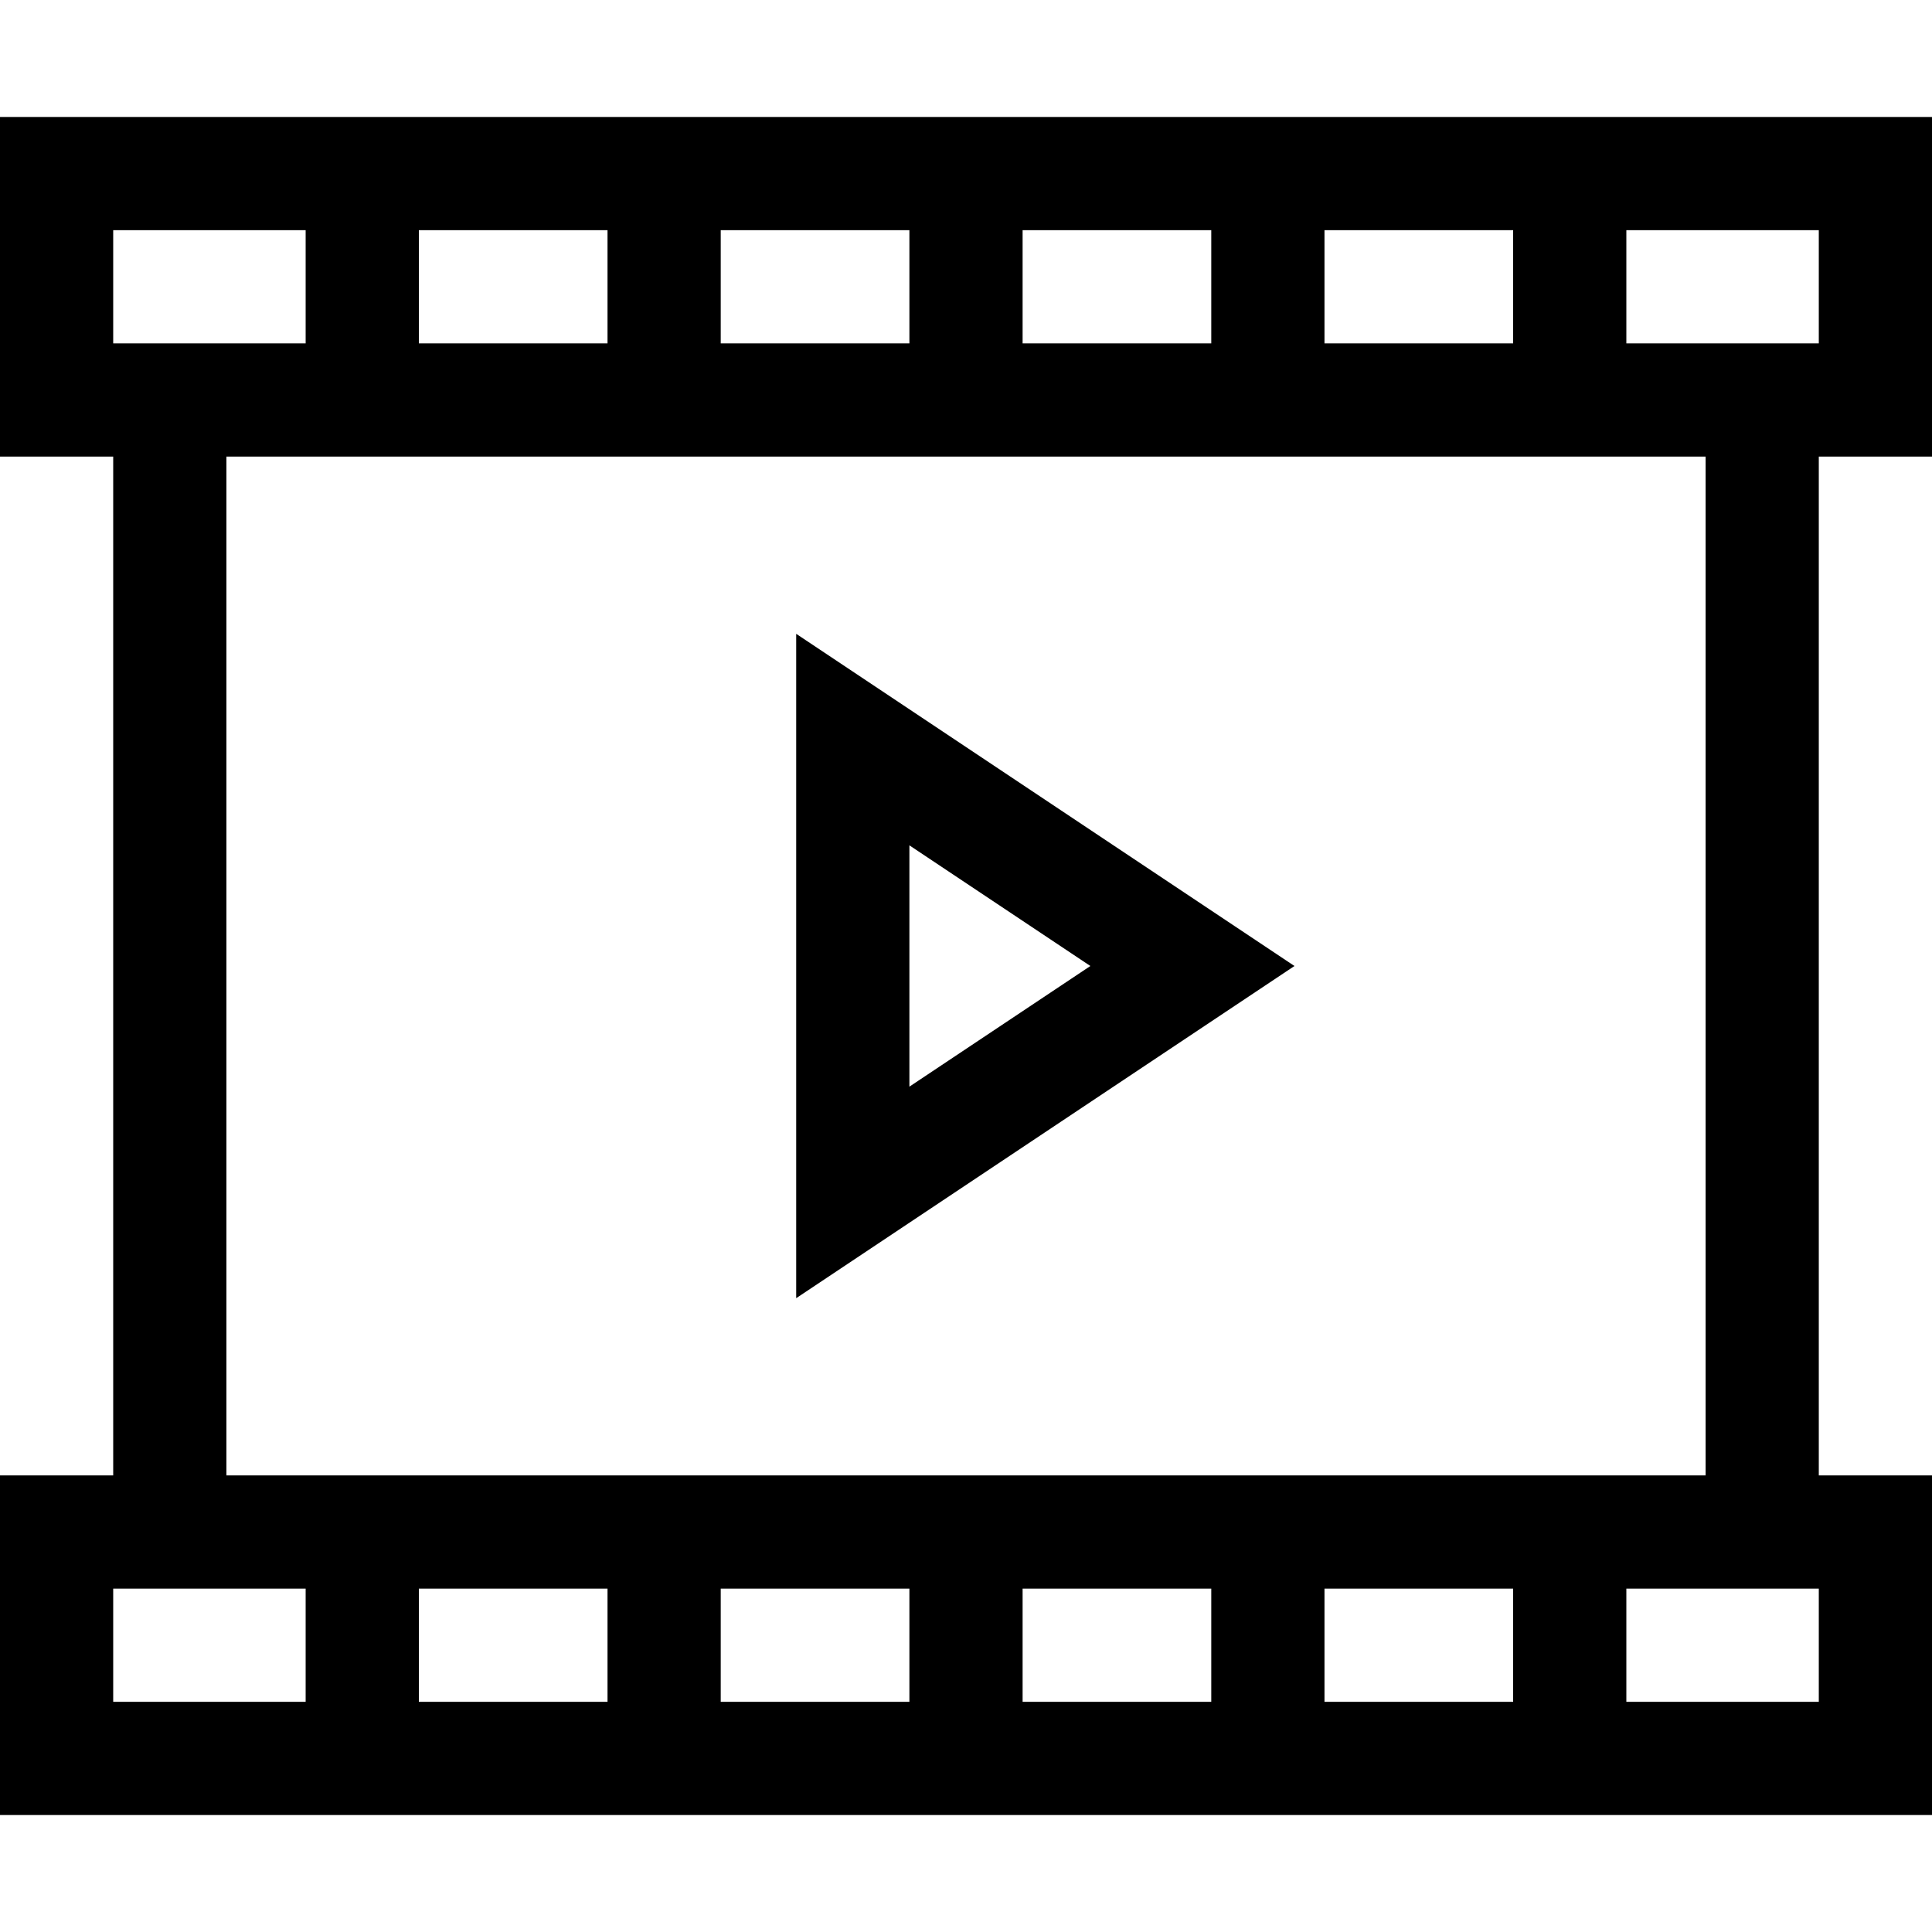
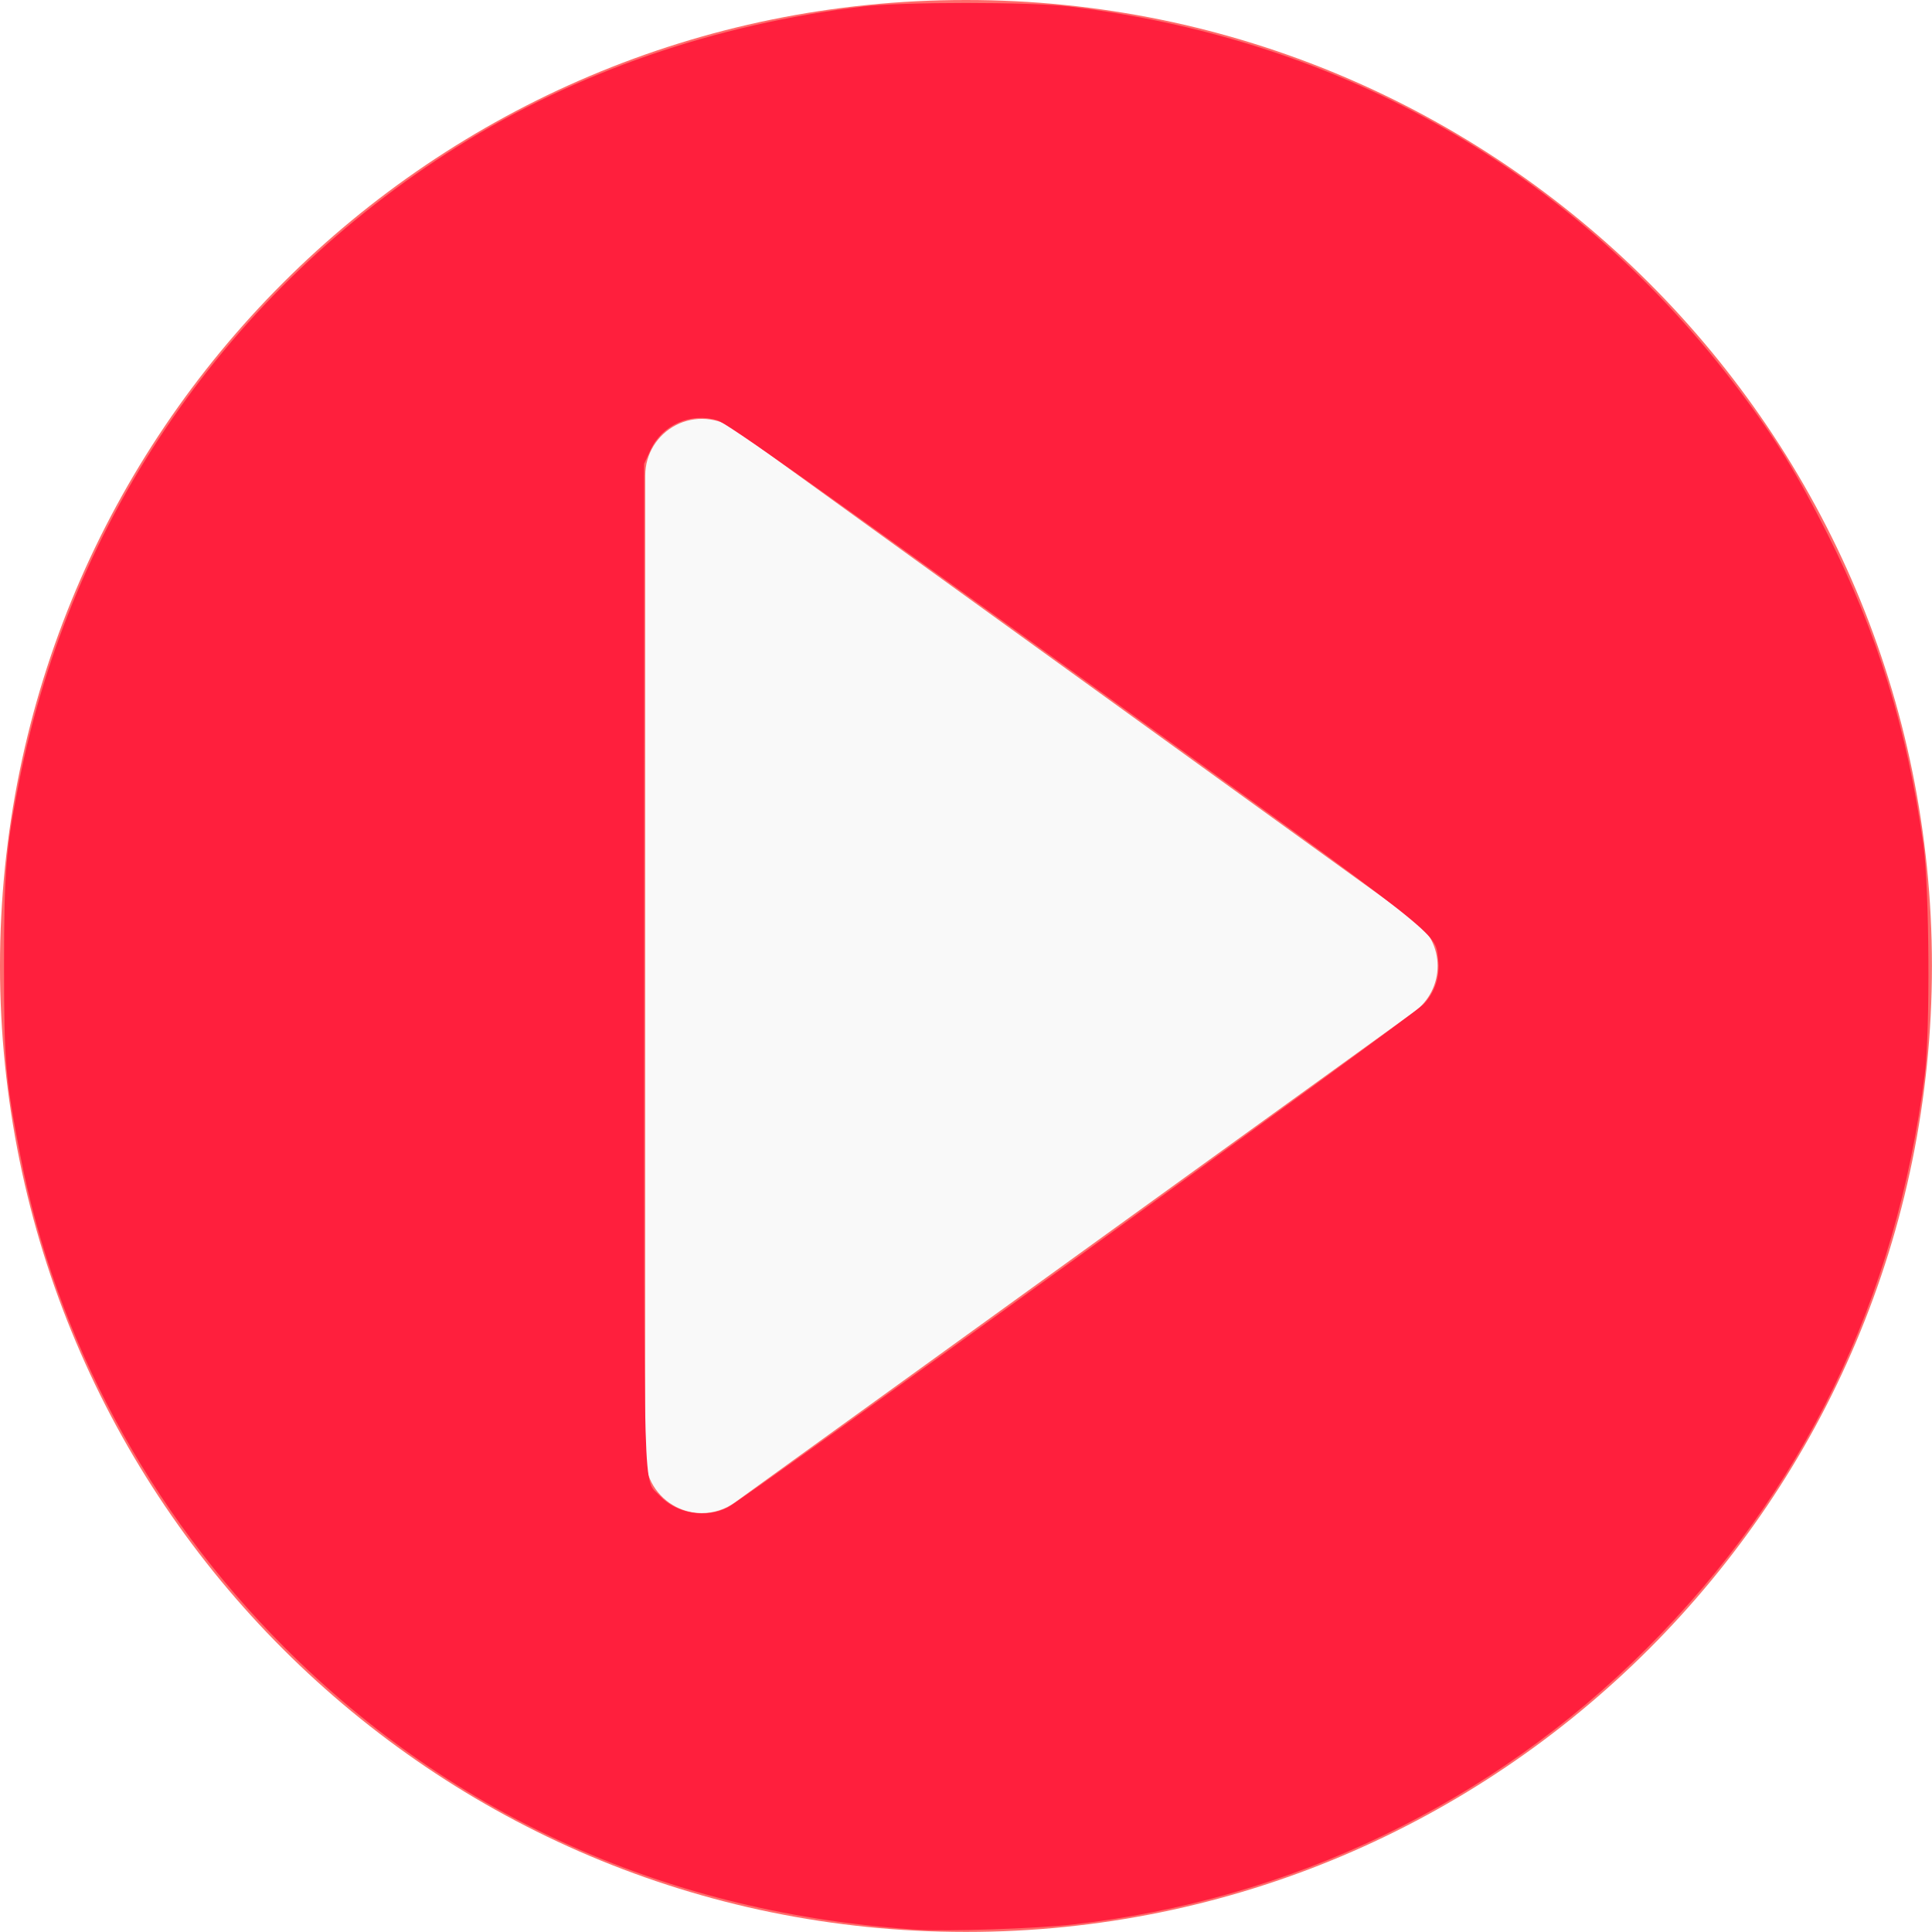
- <svg xmlns="http://www.w3.org/2000/svg" id="Capa_1" enable-background="new 0 0 512 512" height="512" viewBox="0 0 512 512" width="512">
-   <g>
-     <path d="m512 391h-30v-270h30v-90h-512v90h30.001v270h-30.001v90h512zm-30-300h-51v-30h51zm-371 0v-30h50v30zm80-30h50v30h-50zm80 0h50v30h-50zm80 0h50v30h-50zm-321 0h51v30h-51zm30 60h392.001v270h-392.001zm101 300v30h-50v-30zm30 0h50v30h-50zm80 0h50v30h-50zm80 0h50v30h-50zm-321 0h51v30h-51zm452 30h-51v-30h51z" />
-     <path d="m211 167.972v176.056l132.042-88.028zm30 56.056 47.958 31.972-47.958 31.972z" />
+ <svg xmlns="http://www.w3.org/2000/svg" width="512" height="512" version="1.1" viewBox="0 0 135.47 135.47">
+   <g transform="translate(-3.8932 14.854)">
+     <circle cx="71.626" cy="52.879" r="67.733" fill="#ff6b6b" stroke-width=".265" />
+     <g transform="matrix(.26458 0 0 .26458 3.8932 -14.854)">
+       <path d="m186 401c-2.333 0-4.673-0.543-6.827-1.645-5.016-2.564-8.172-7.722-8.172-13.355v-260c0-5.633 3.156-10.791 8.171-13.355s11.044-2.103 15.611 1.195l180 130c3.905 2.82 6.218 7.344 6.218 12.16s-2.313 9.34-6.218 12.16l-180 130c-2.605 1.882-5.686 2.84-8.783 2.84z" fill="#f9f9f9" />
+     </g>
+     <path transform="scale(.26458)" d="m257.9 455.26c-65.4-4.145-122.78-29.747-167.87-74.894-35.853-35.901-60.529-81.859-69.923-130.23-3.942-20.296-4.319-24.674-4.322-50.154-0.002-25.049 0.507-31.309 3.972-48.866 13.786-69.851 55.44-130.26 116.09-168.35 31.567-19.826 68.367-32.528 107.77-37.198 10.336-1.225 43.95-1.225 54.286 0 72.716 8.619 134.63 44.128 178.02 102.1 9.559 12.772 15.05 21.73 23.087 37.67 13.295 26.367 21.161 51.874 25.443 82.5 1.593 11.394 1.819 49.184 0.362 60.714-7.546 59.753-32.181 110.62-73.688 152.16-41.017 41.045-94.414 66.729-152.15 73.182-9.74 1.089-33.172 1.87-41.071 1.369zm-50.3-111.91c4.736-2.453 181.32-130.15 184.36-133.32 3.072-3.204 4.488-7.615 3.876-12.078-0.985-7.183 3.37-3.756-95.631-75.252-67.854-49.002-92.887-66.709-95.363-67.455-7.069-2.127-14.617 1.194-17.684 7.782l-1.742 3.743-7e-3 133.06c-8e-3 145.93-0.31 135.68 4.138 140.42 4.468 4.765 12.255 6.101 18.055 3.097z" fill="#ff1f3d" stroke-width=".714" />
  </g>
</svg>
